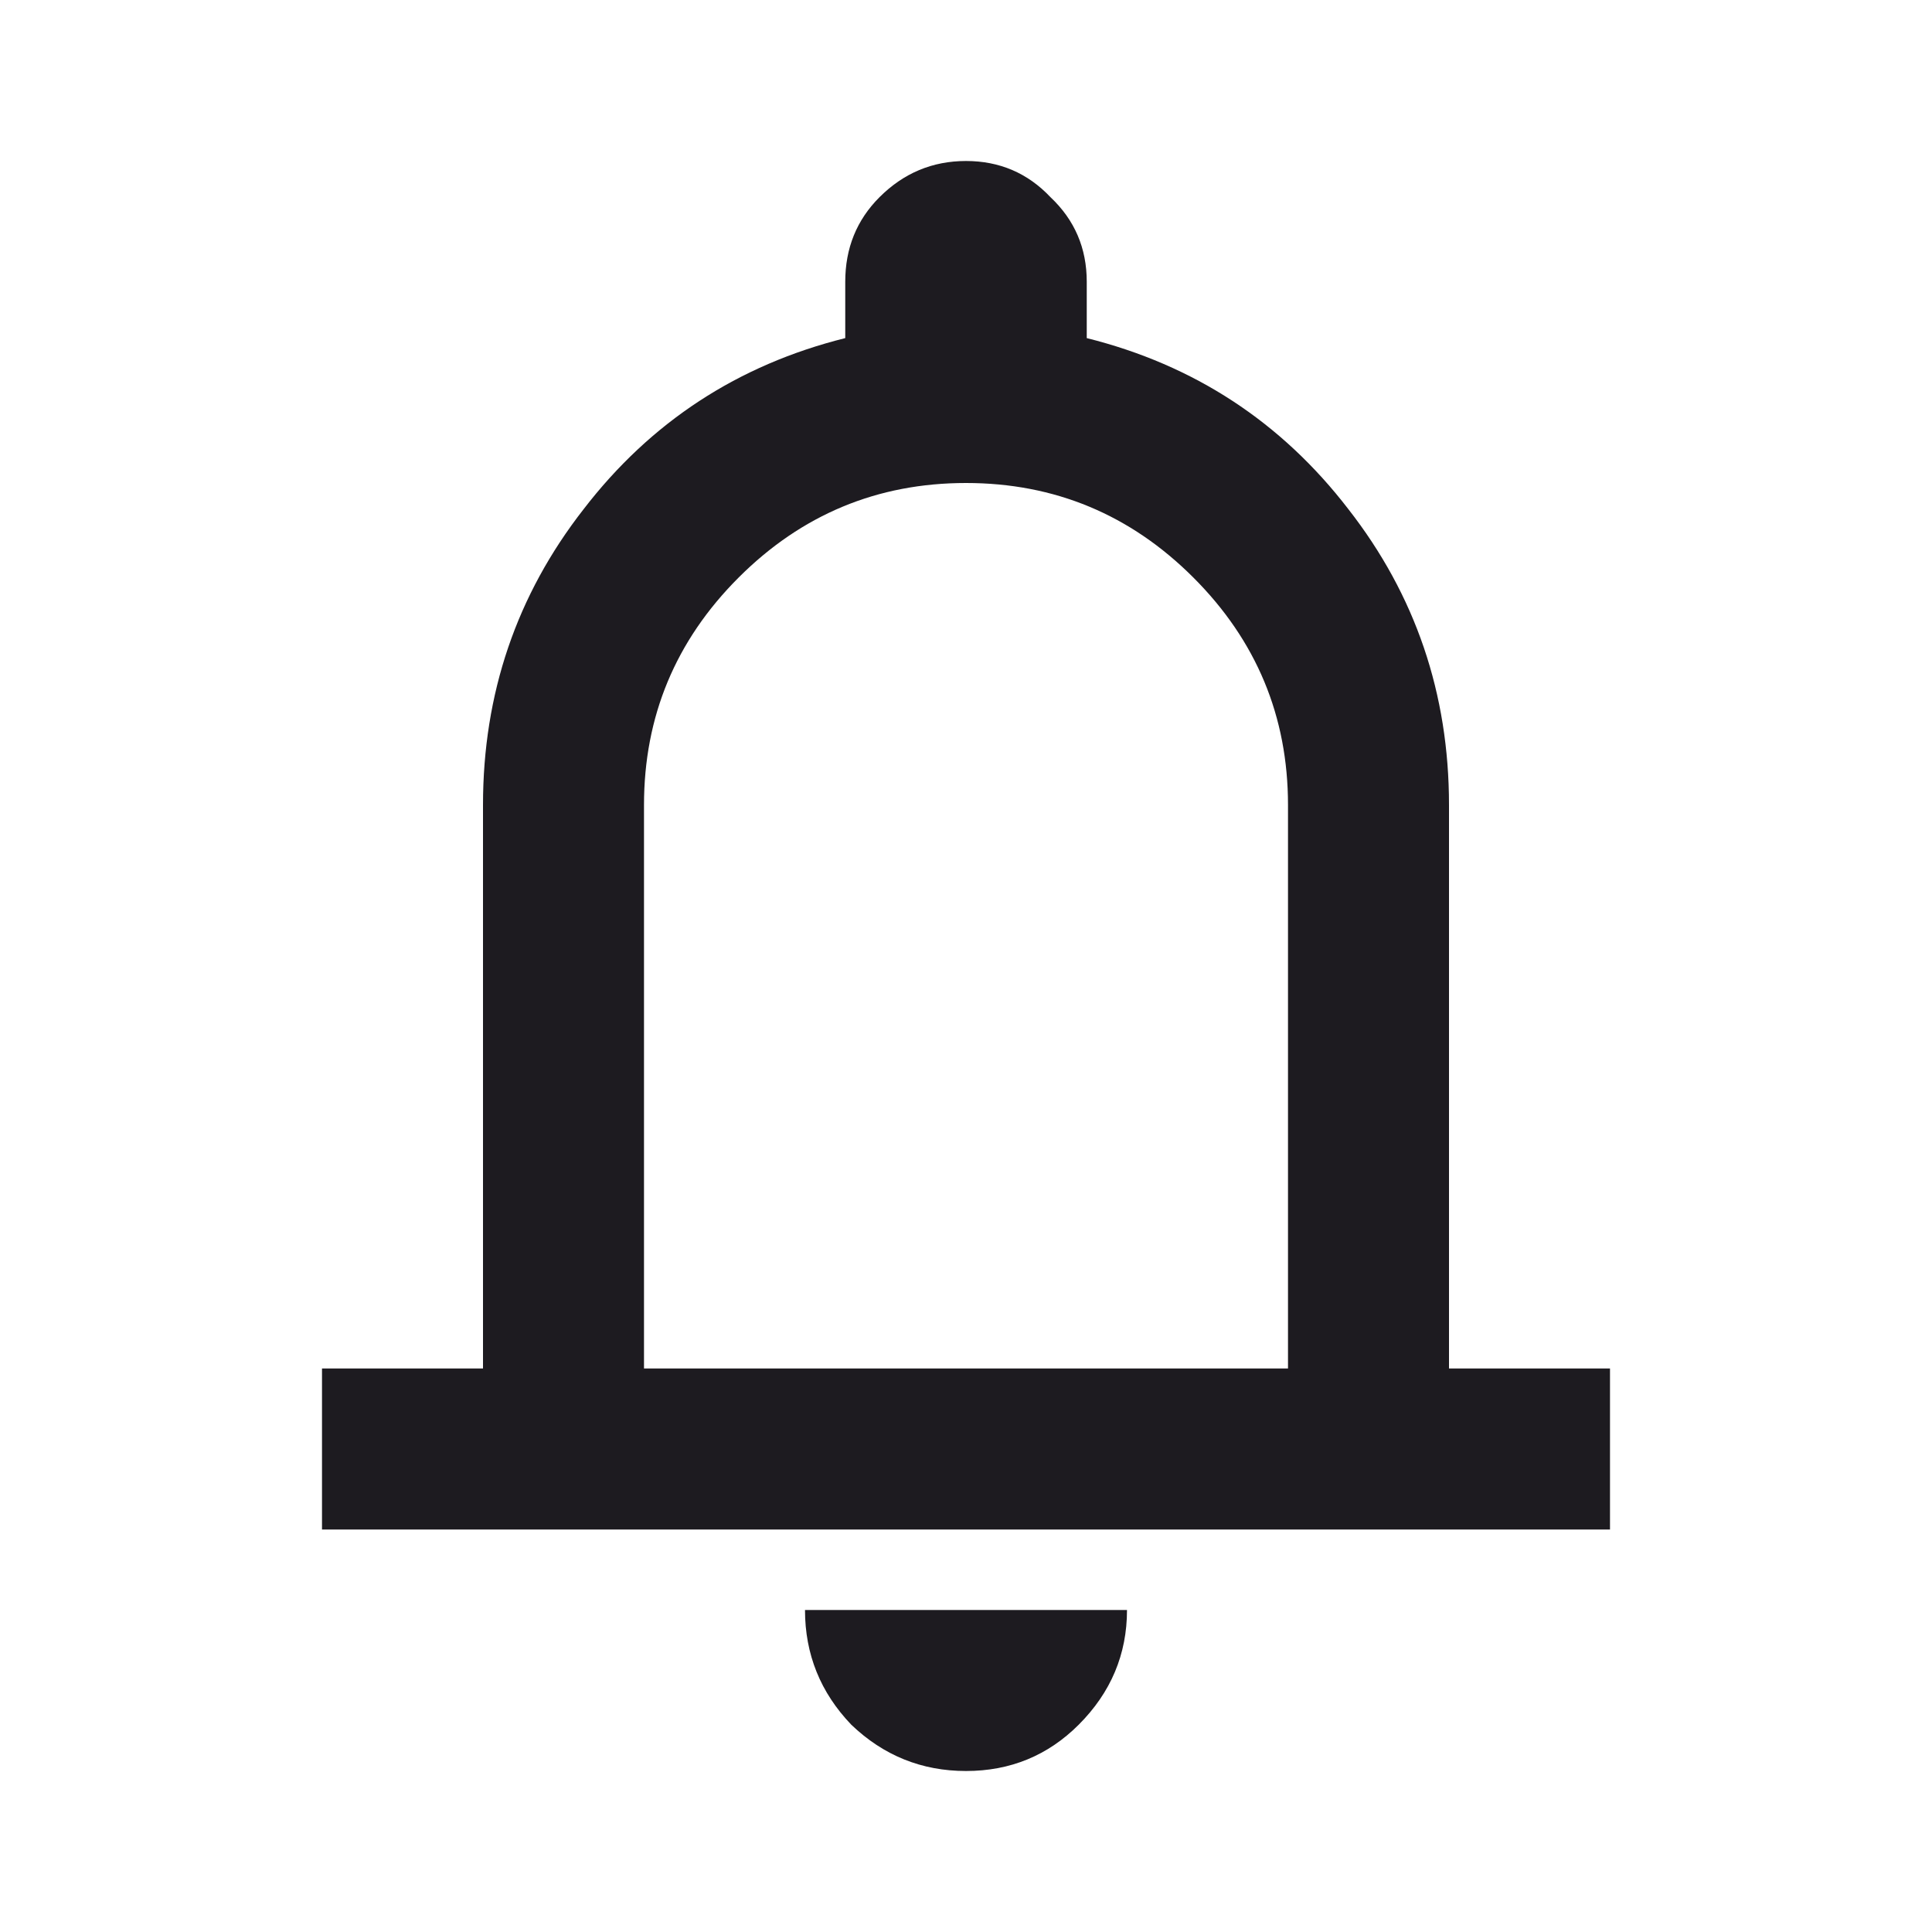
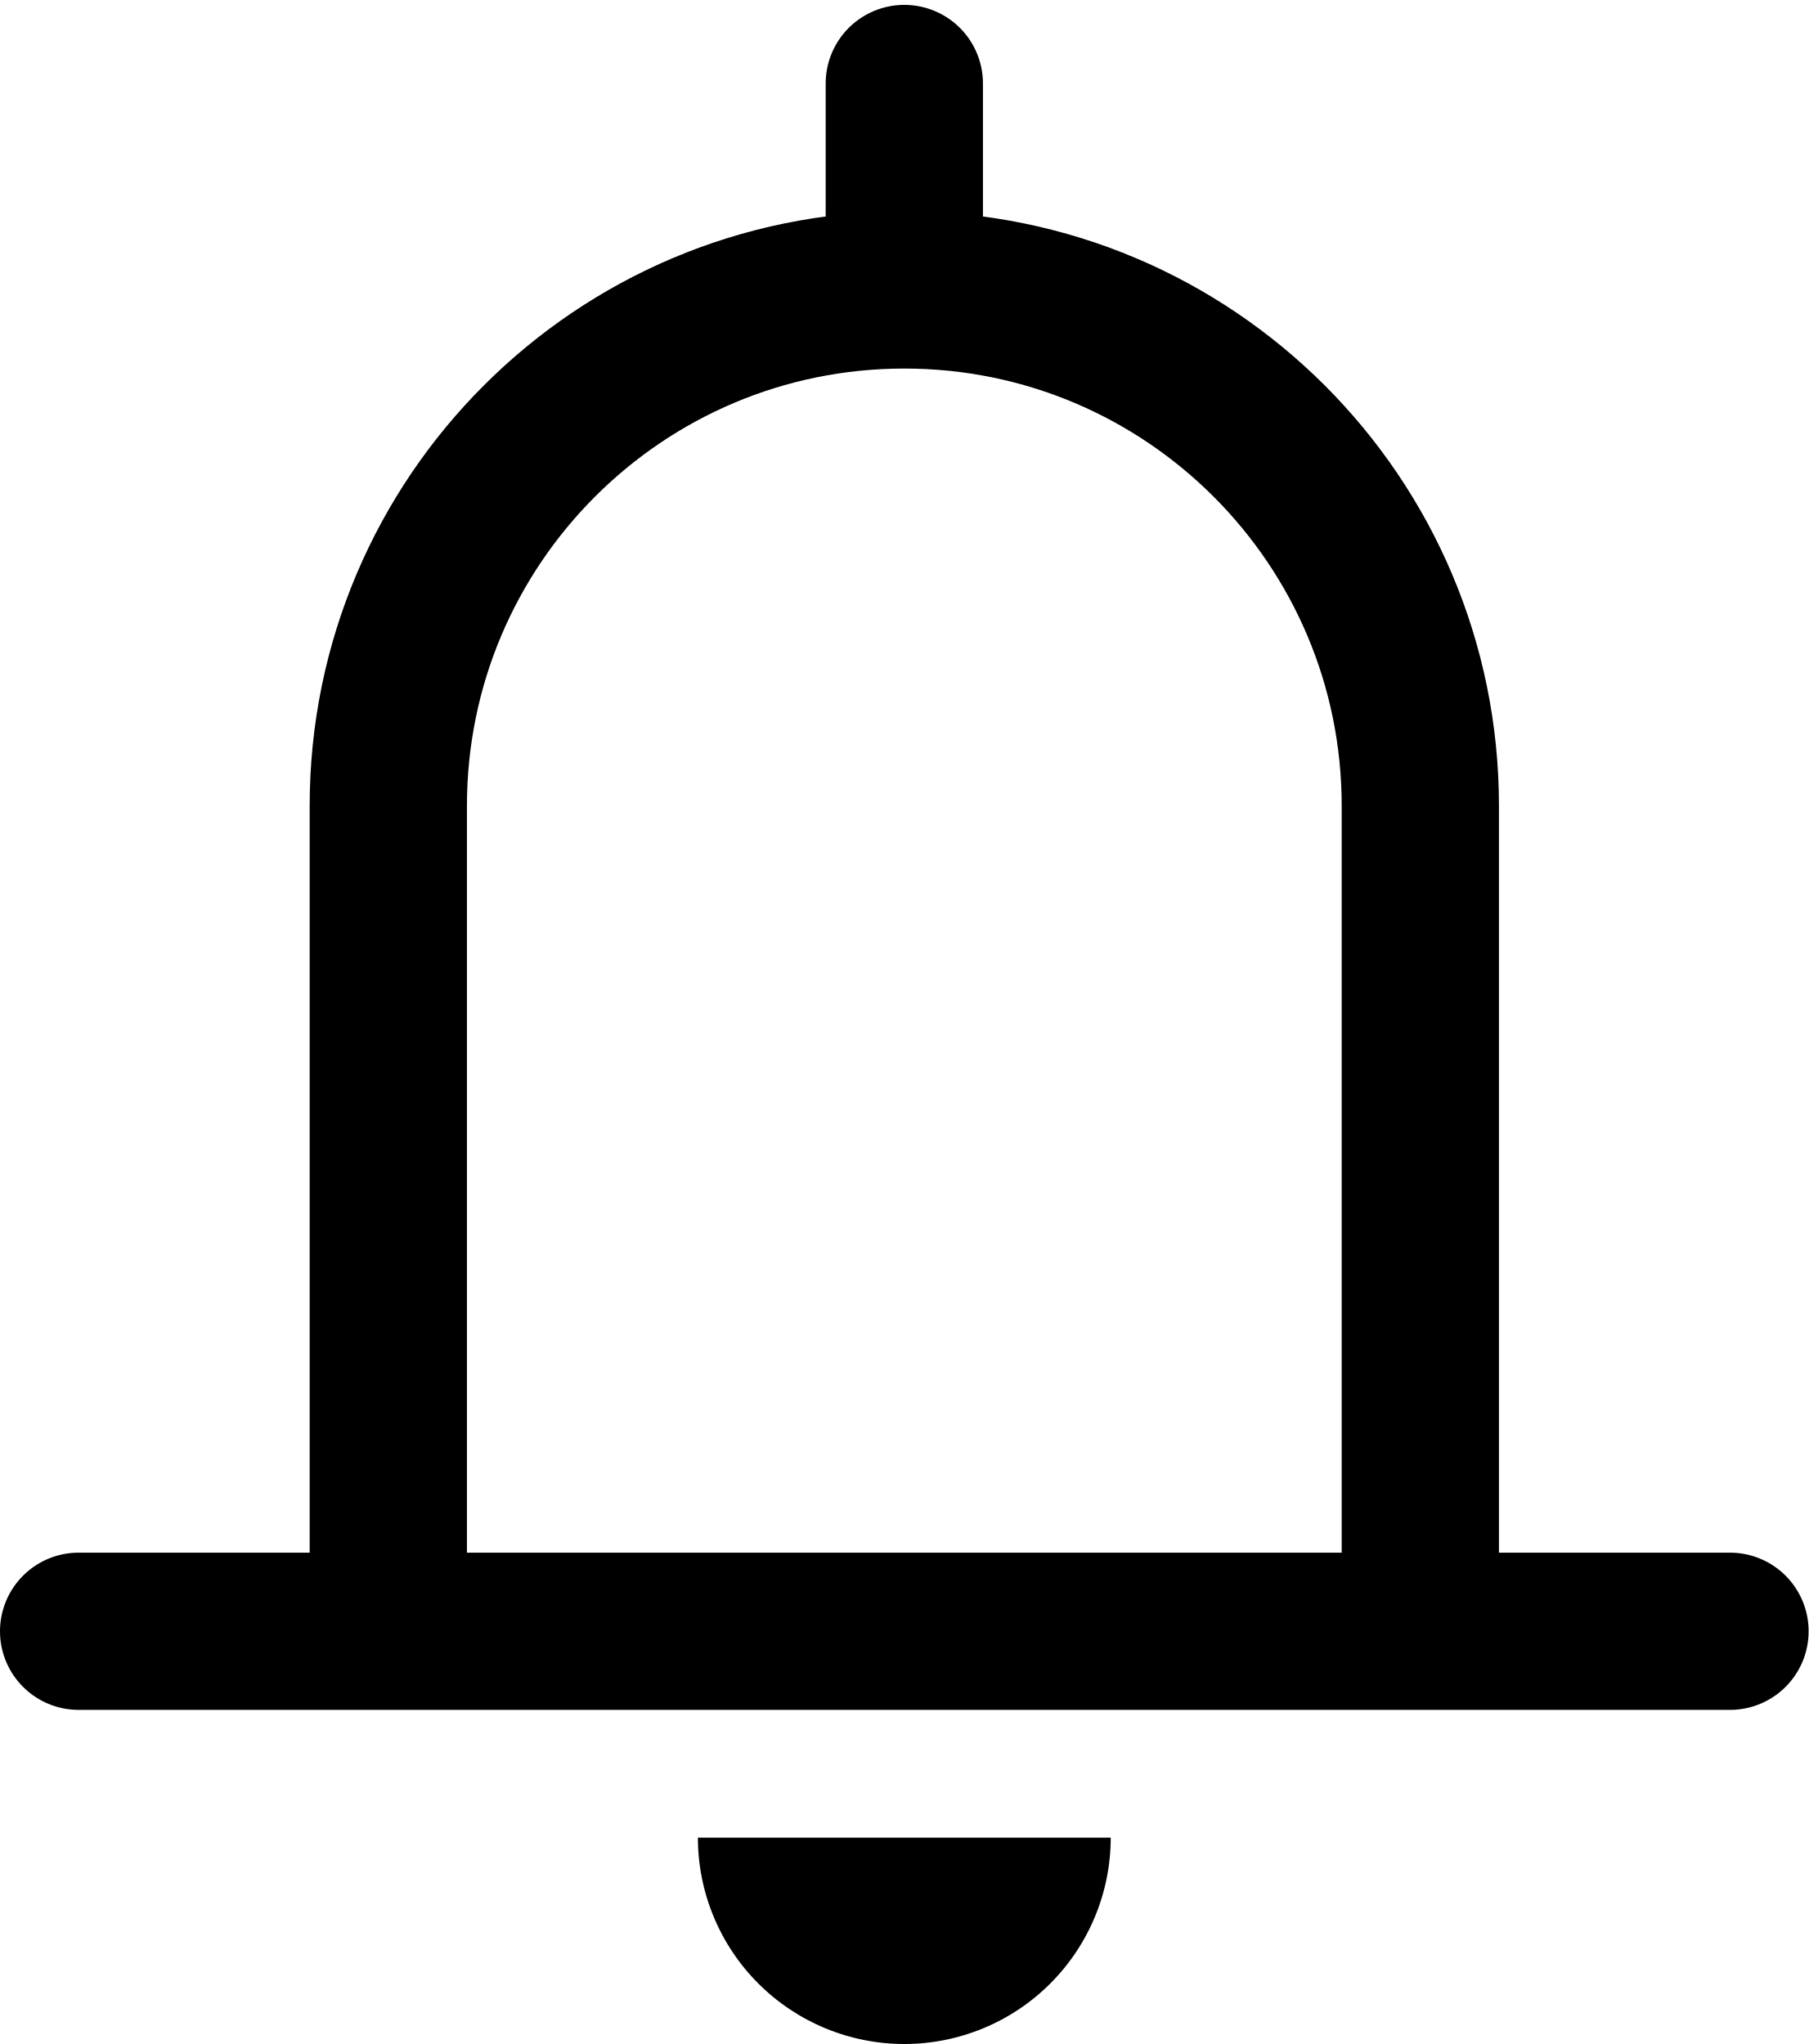
- <svg xmlns="http://www.w3.org/2000/svg" width="24" height="24" viewBox="0 0 24 24" fill="none">
-   <path d="M4 19V17H6V10C6 8.617 6.417 7.392 7.25 6.325C8.083 5.242 9.167 4.533 10.5 4.2V3.5C10.5 3.083 10.642 2.733 10.925 2.45C11.225 2.15 11.583 2 12 2C12.417 2 12.767 2.15 13.05 2.45C13.35 2.733 13.5 3.083 13.5 3.5V4.2C14.833 4.533 15.917 5.242 16.75 6.325C17.583 7.392 18 8.617 18 10V17H20V19H4ZM12 22C11.45 22 10.975 21.808 10.575 21.425C10.192 21.025 10 20.55 10 20H14C14 20.55 13.8 21.025 13.4 21.425C13.017 21.808 12.55 22 12 22ZM8 17H16V10C16 8.9 15.608 7.958 14.825 7.175C14.042 6.392 13.1 6 12 6C10.9 6 9.958 6.392 9.175 7.175C8.392 7.958 8 8.9 8 10V17Z" fill="#1D1B20" />
+ <svg xmlns="http://www.w3.org/2000/svg" width="23" height="26" viewBox="0 0 23 26" fill="none">
+   <path d="M18.062 20.75V10.25C18.062 6.626 15.124 3.688 11.5 3.688V3.688M18.062 20.75H4.938M18.062 20.75H22M4.938 20.75V10.25C4.938 6.626 7.876 3.688 11.5 3.688V3.688M4.938 20.75H1M11.5 3.688V1.062" stroke="black" stroke-width="2" stroke-linecap="round" />
+   <path d="M14.125 23.375C14.125 24.071 13.848 24.739 13.356 25.231C12.864 25.723 12.196 26 11.5 26C10.804 26 10.136 25.723 9.644 25.231C9.152 24.739 8.875 24.071 8.875 23.375L11.5 23.375H14.125Z" fill="black" />
</svg>
